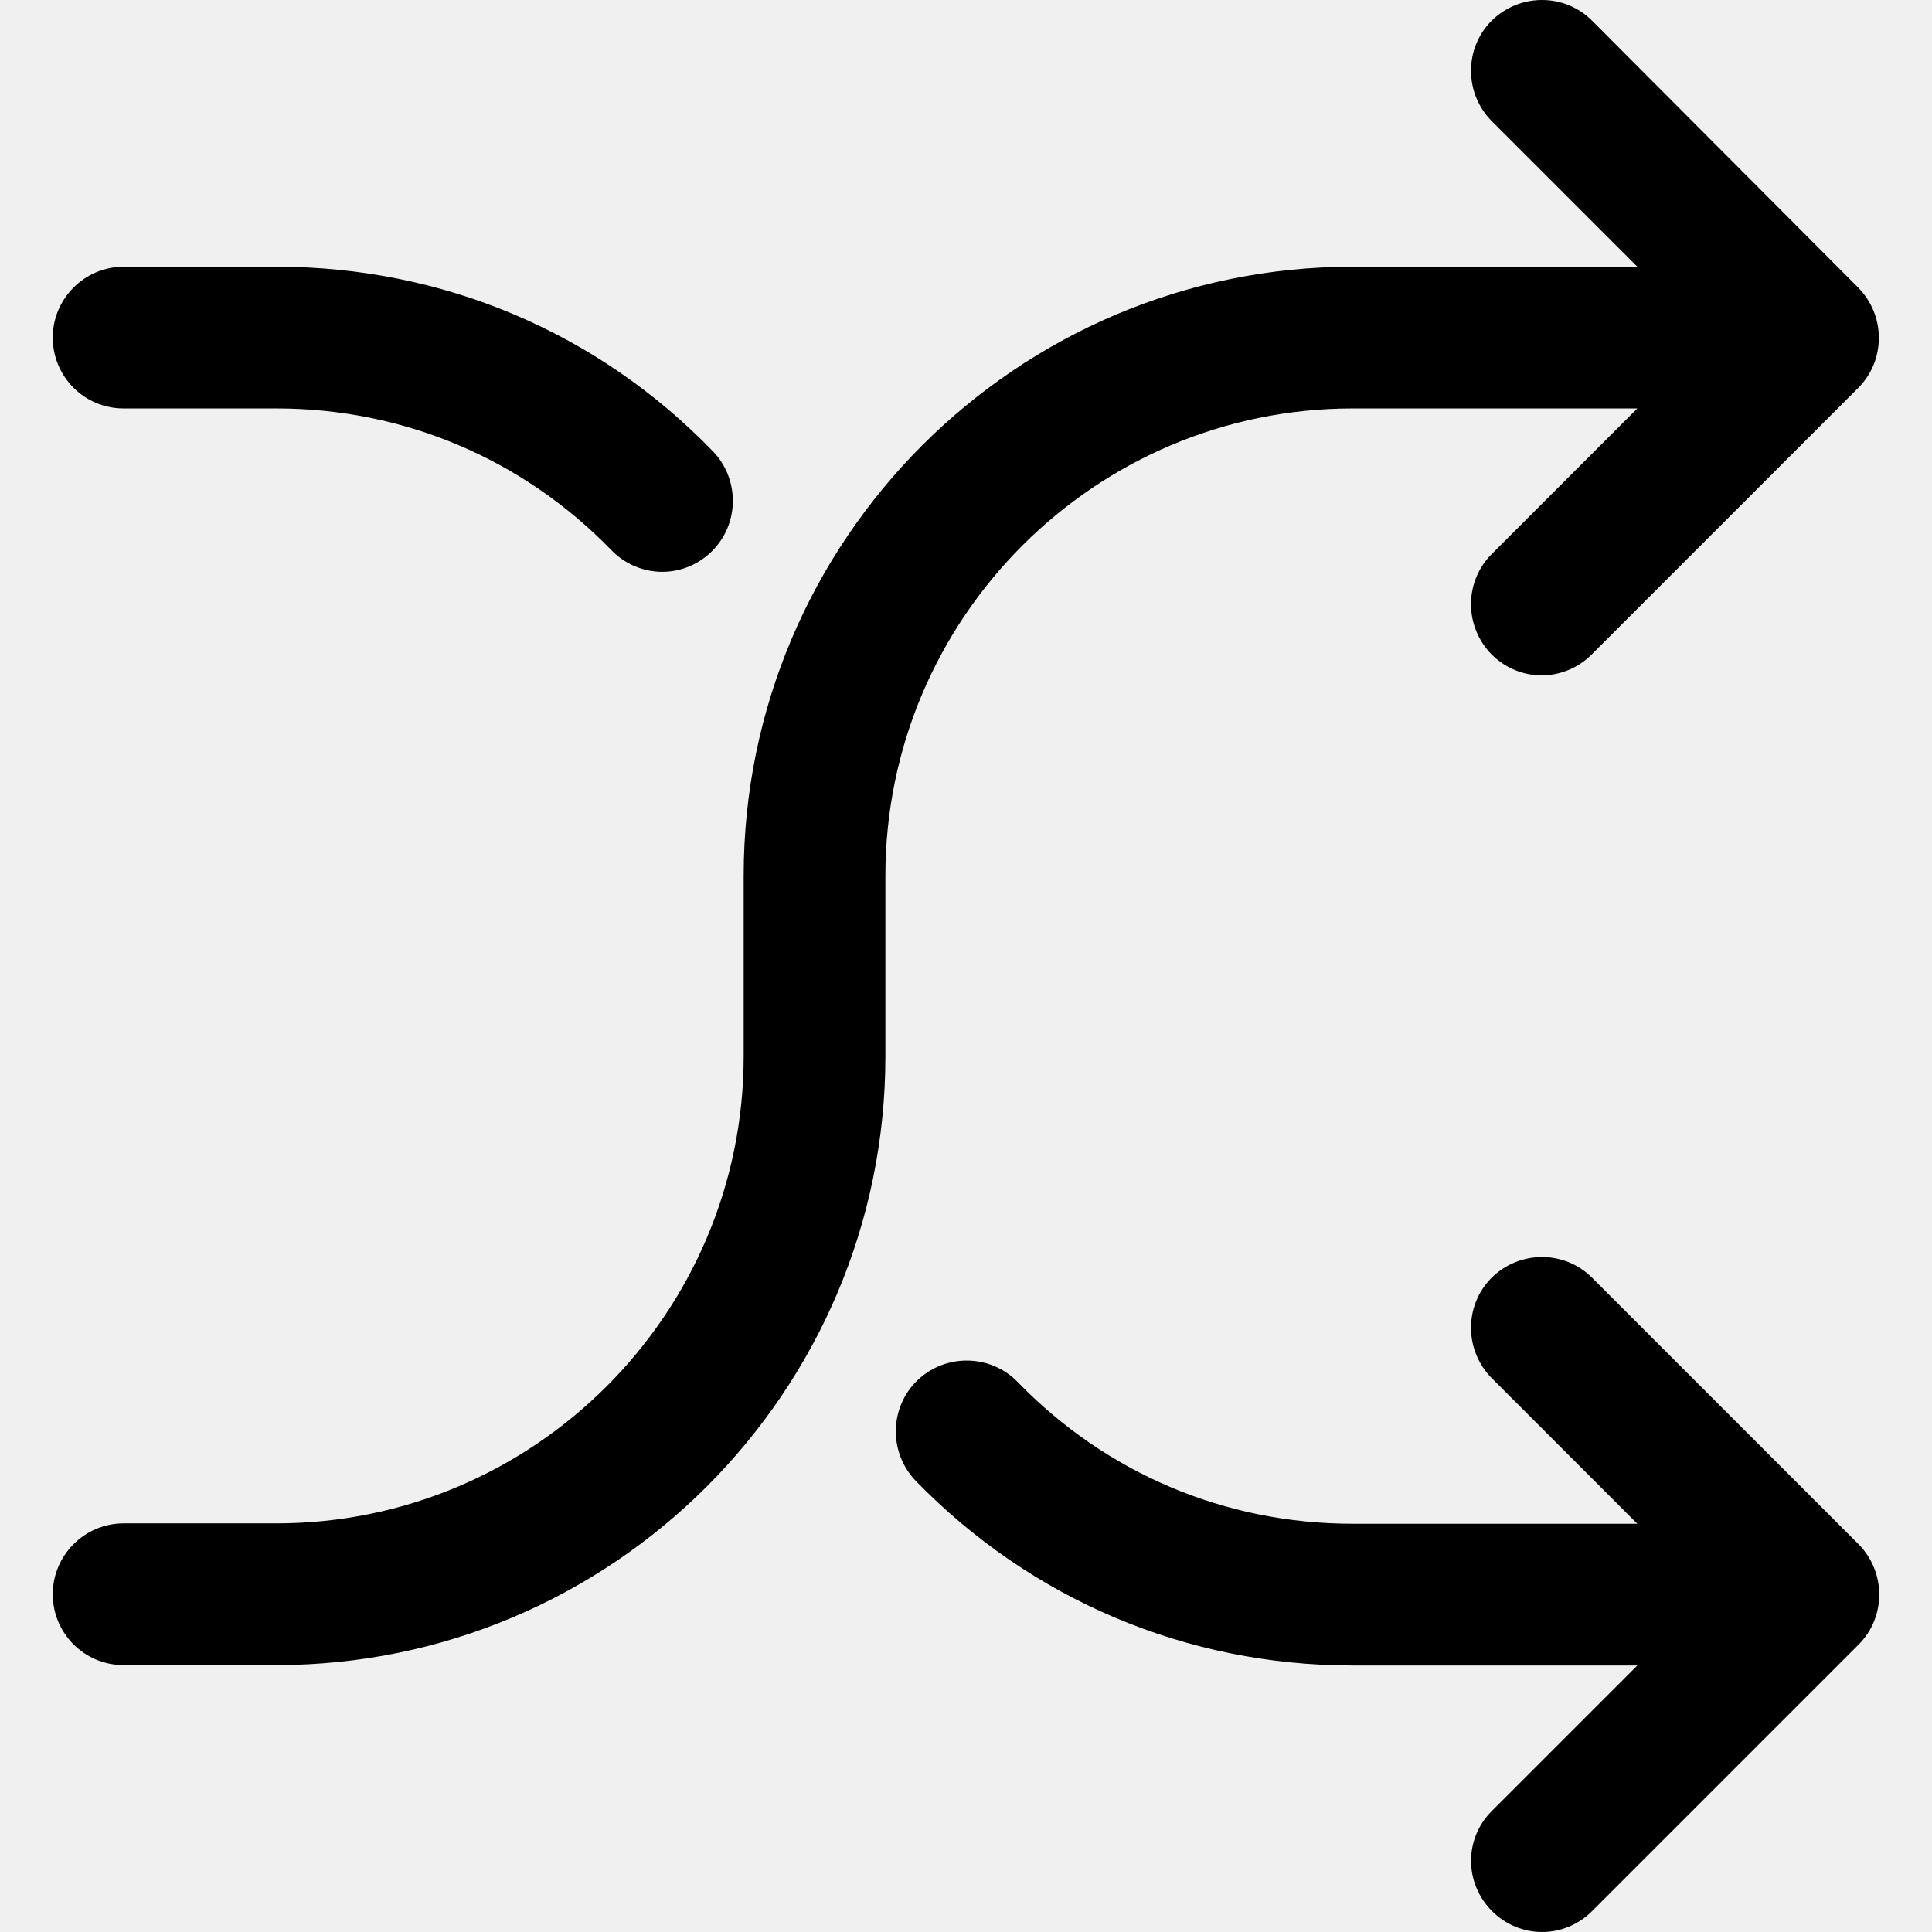
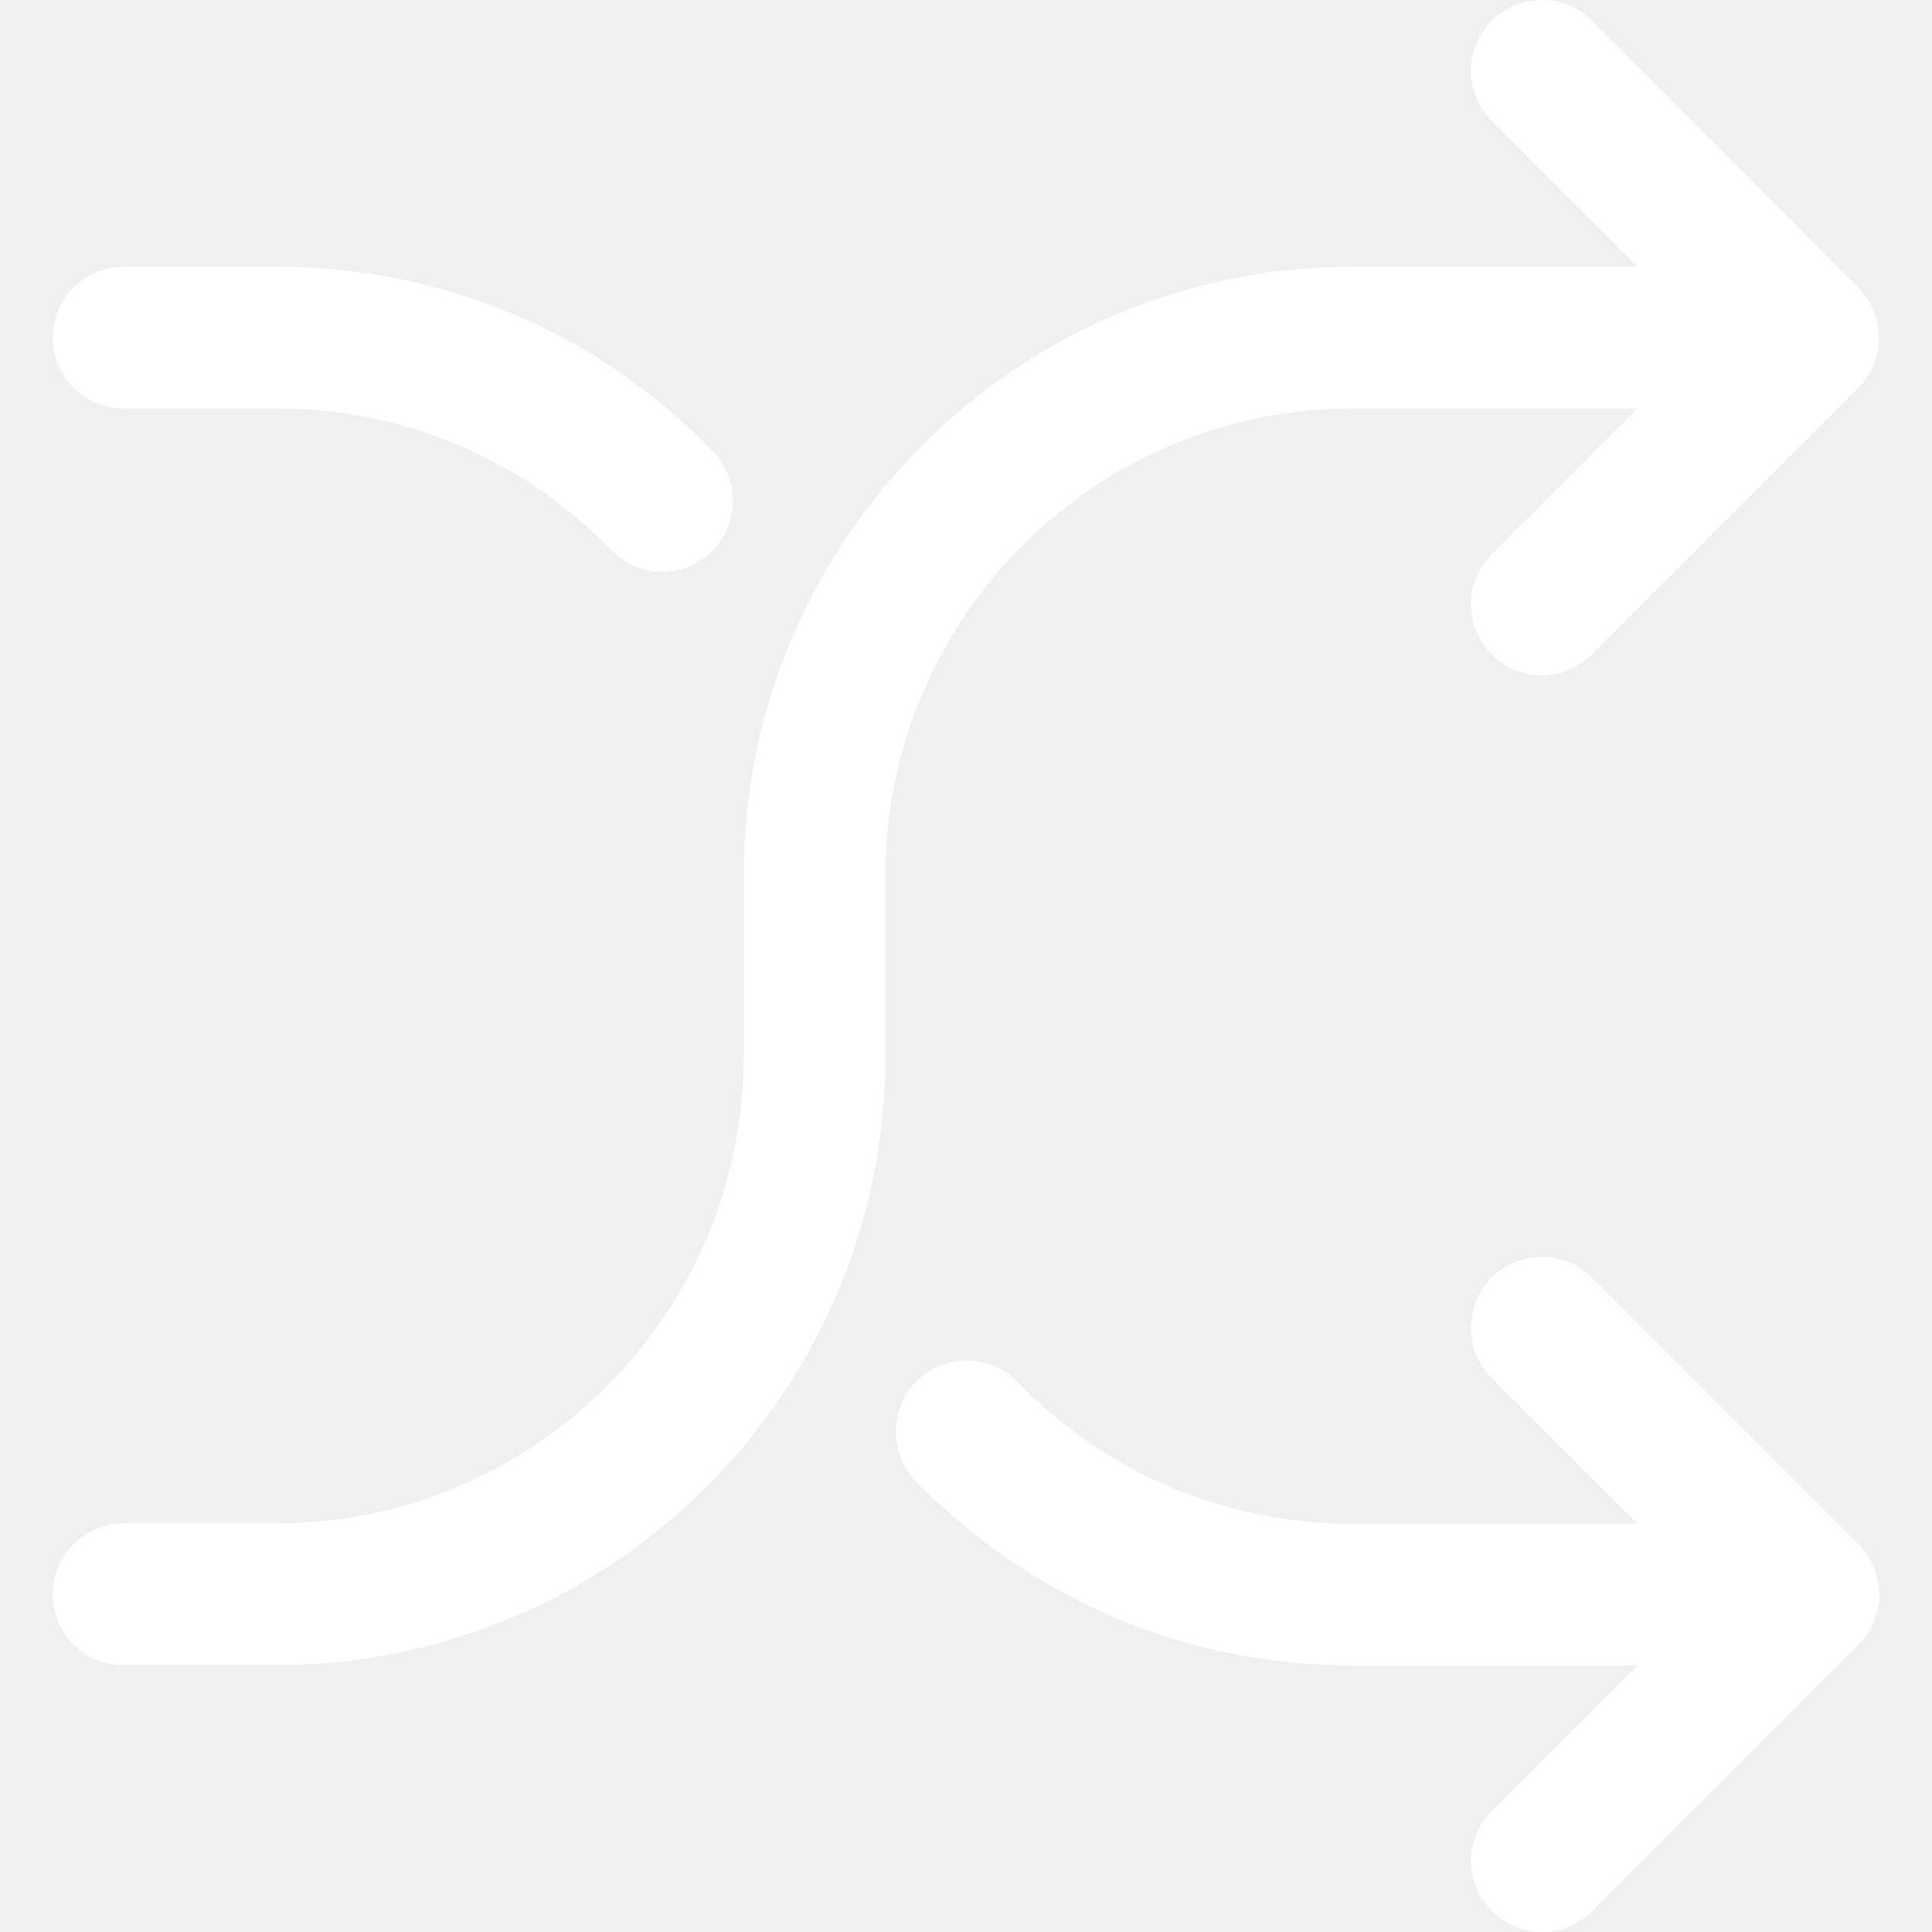
- <svg xmlns="http://www.w3.org/2000/svg" viewBox="0 0 490.75 490.75">
+ <svg xmlns="http://www.w3.org/2000/svg" fill="#fff" viewBox="0 0 490.75 490.75">
  <path d="M472 73.05l-67.6-67.8c-7-7-18.4-7-25.5 0-7 7-7 18.4 0 25.5l37 37h-72.3c-85.3 0-154.7 69.4-154.7 154.7v45.8c0 65.5-53.3 118.7-118.7 118.7H31.4c-9.9 0-18 8.1-18 18s8 18 18 18h38.8c85.3 0 154.7-69.4 154.7-154.7v-45.8c0-65.5 53.3-118.7 118.7-118.7h72.3l-37 37c-7 7-7 18.4 0 25.5 3.5 3.5 8.1 5.3 12.7 5.3s9.2-1.8 12.7-5.3l67.7-67.7c7-7 7-18.4 0-25.5zM181.1 114.65c-29.3-30.3-68.7-46.9-110.9-46.9H31.4c-9.9 0-18 8.1-18 18s8 18 18 18h38.8c32.3 0 62.6 12.8 85.1 36 3.5 3.6 8.2 5.5 12.9 5.5 4.5 0 9-1.7 12.5-5.1 7.1-6.9 7.3-18.3.4-25.5zM472.1 392.25l-67.7-67.7c-7-7-18.4-7-25.5 0-7 7-7 18.4 0 25.5l37 37h-72.3c-32.4 0-62.6-12.8-85.1-36-6.9-7.1-18.3-7.3-25.5-.4-7.1 6.9-7.3 18.3-.4 25.5 29.4 30.2 68.8 46.9 111 46.9h72.3l-37 37c-7 7-7 18.3.1 25.4 3.5 3.5 8.1 5.3 12.7 5.3s9.2-1.8 12.7-5.3l67.7-67.7c7-7 7-18.4 0-25.5z" />
</svg>
